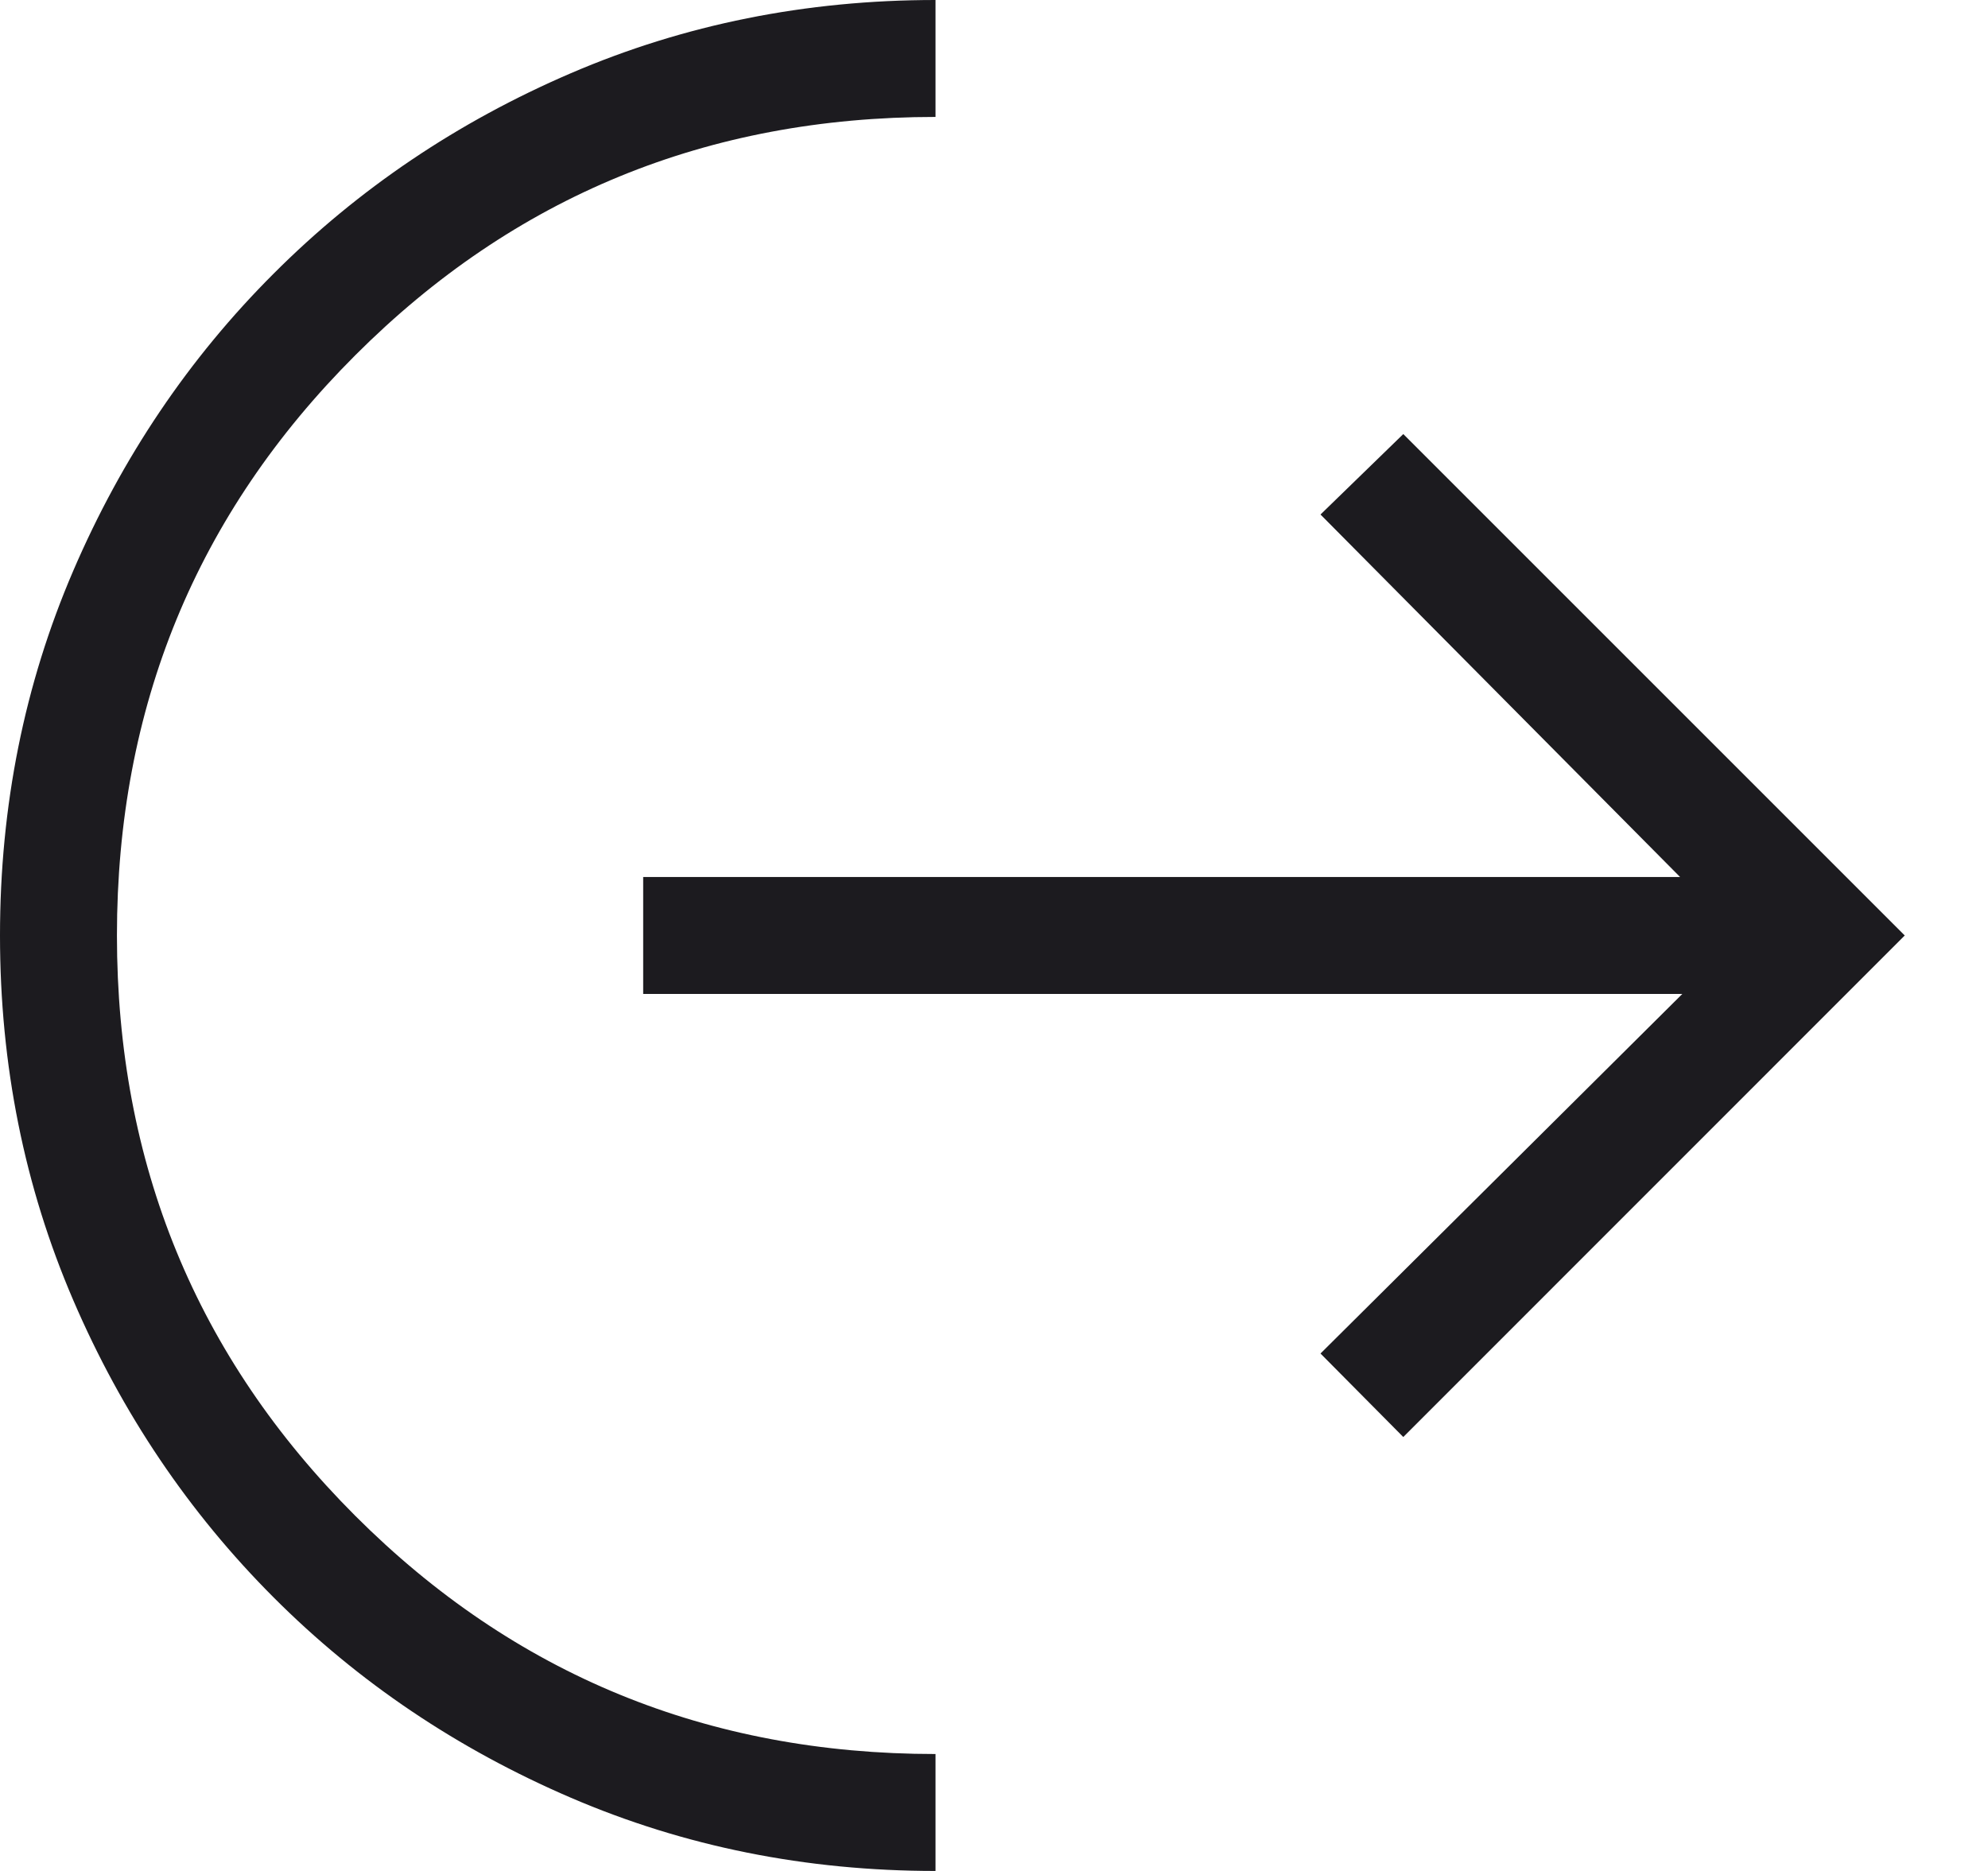
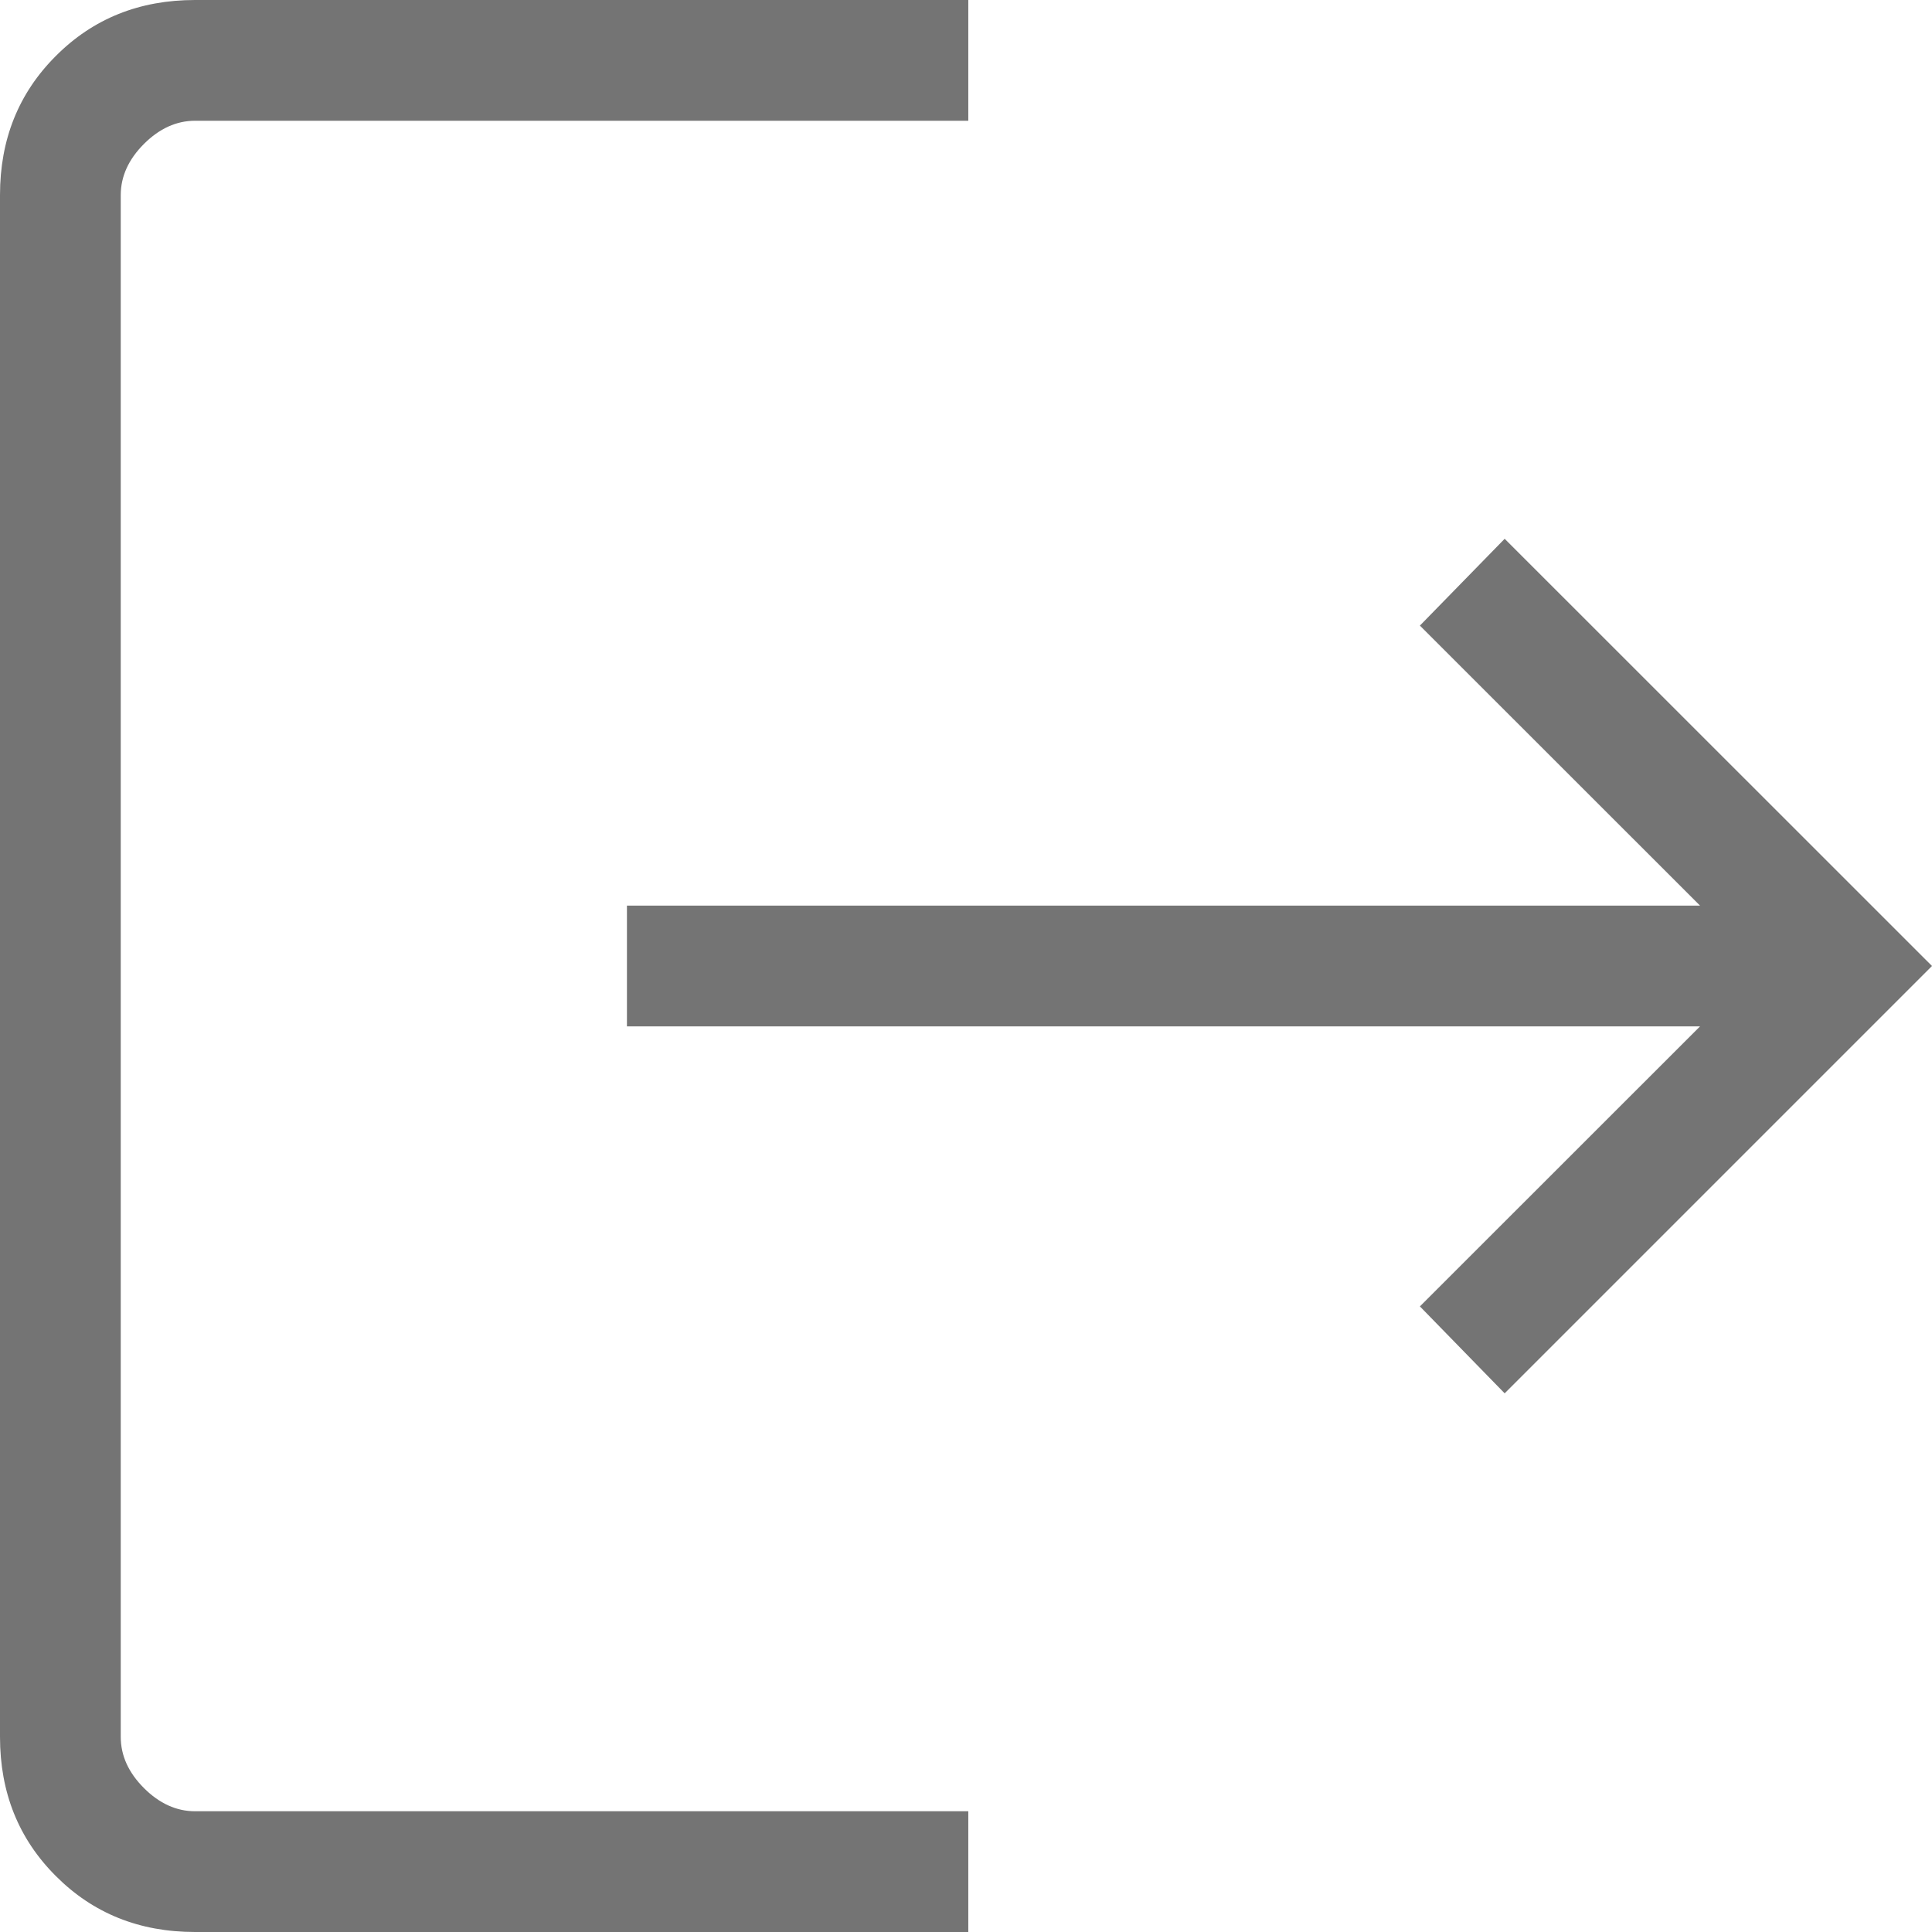
- <svg xmlns="http://www.w3.org/2000/svg" width="17" height="16" viewBox="0 0 17 16" fill="none">
-   <path d="M8 16C6.891 16 5.852 15.791 4.882 15.374C3.912 14.957 3.064 14.386 2.34 13.661C1.615 12.935 1.043 12.088 0.626 11.118C0.209 10.148 0 9.109 0 8C0 6.891 0.209 5.852 0.626 4.882C1.043 3.912 1.615 3.064 2.34 2.34C3.064 1.615 3.912 1.043 4.882 0.626C5.852 0.209 6.891 0 8 0V1C6.05 1 4.396 1.679 3.038 3.038C1.679 4.396 1 6.05 1 8C1 9.95 1.679 11.604 3.038 12.963C4.396 14.321 6.05 15 8 15V16ZM12 12.289L11.292 11.575L14.386 8.5H5.5V7.5H14.367L11.292 4.4L12 3.712L16.288 8L12 12.289Z" fill="#1C1B1F" />
+ <svg xmlns="http://www.w3.org/2000/svg" width="16" height="16" viewBox="0 0 16 16" fill="none">
+   <path d="M1.615 0C1.155 0 0.771 0.154 0.463 0.463C0.154 0.771 0 1.155 0 1.615V14.384C0 14.845 0.154 15.229 0.463 15.537C0.771 15.846 1.155 16 1.615 16H8.019V15H1.615C1.462 15 1.32 14.936 1.192 14.808C1.064 14.68 1 14.539 1 14.384V1.615C1 1.462 1.064 1.32 1.192 1.192C1.32 1.064 1.462 1 1.615 1H8.019V0H1.615ZM12.461 4.462L11.759 5.181L14.079 7.5H5.192V8.5H14.079L11.759 10.819L12.461 11.539L16 8L12.461 4.462Z" fill="#747474" />
</svg>
